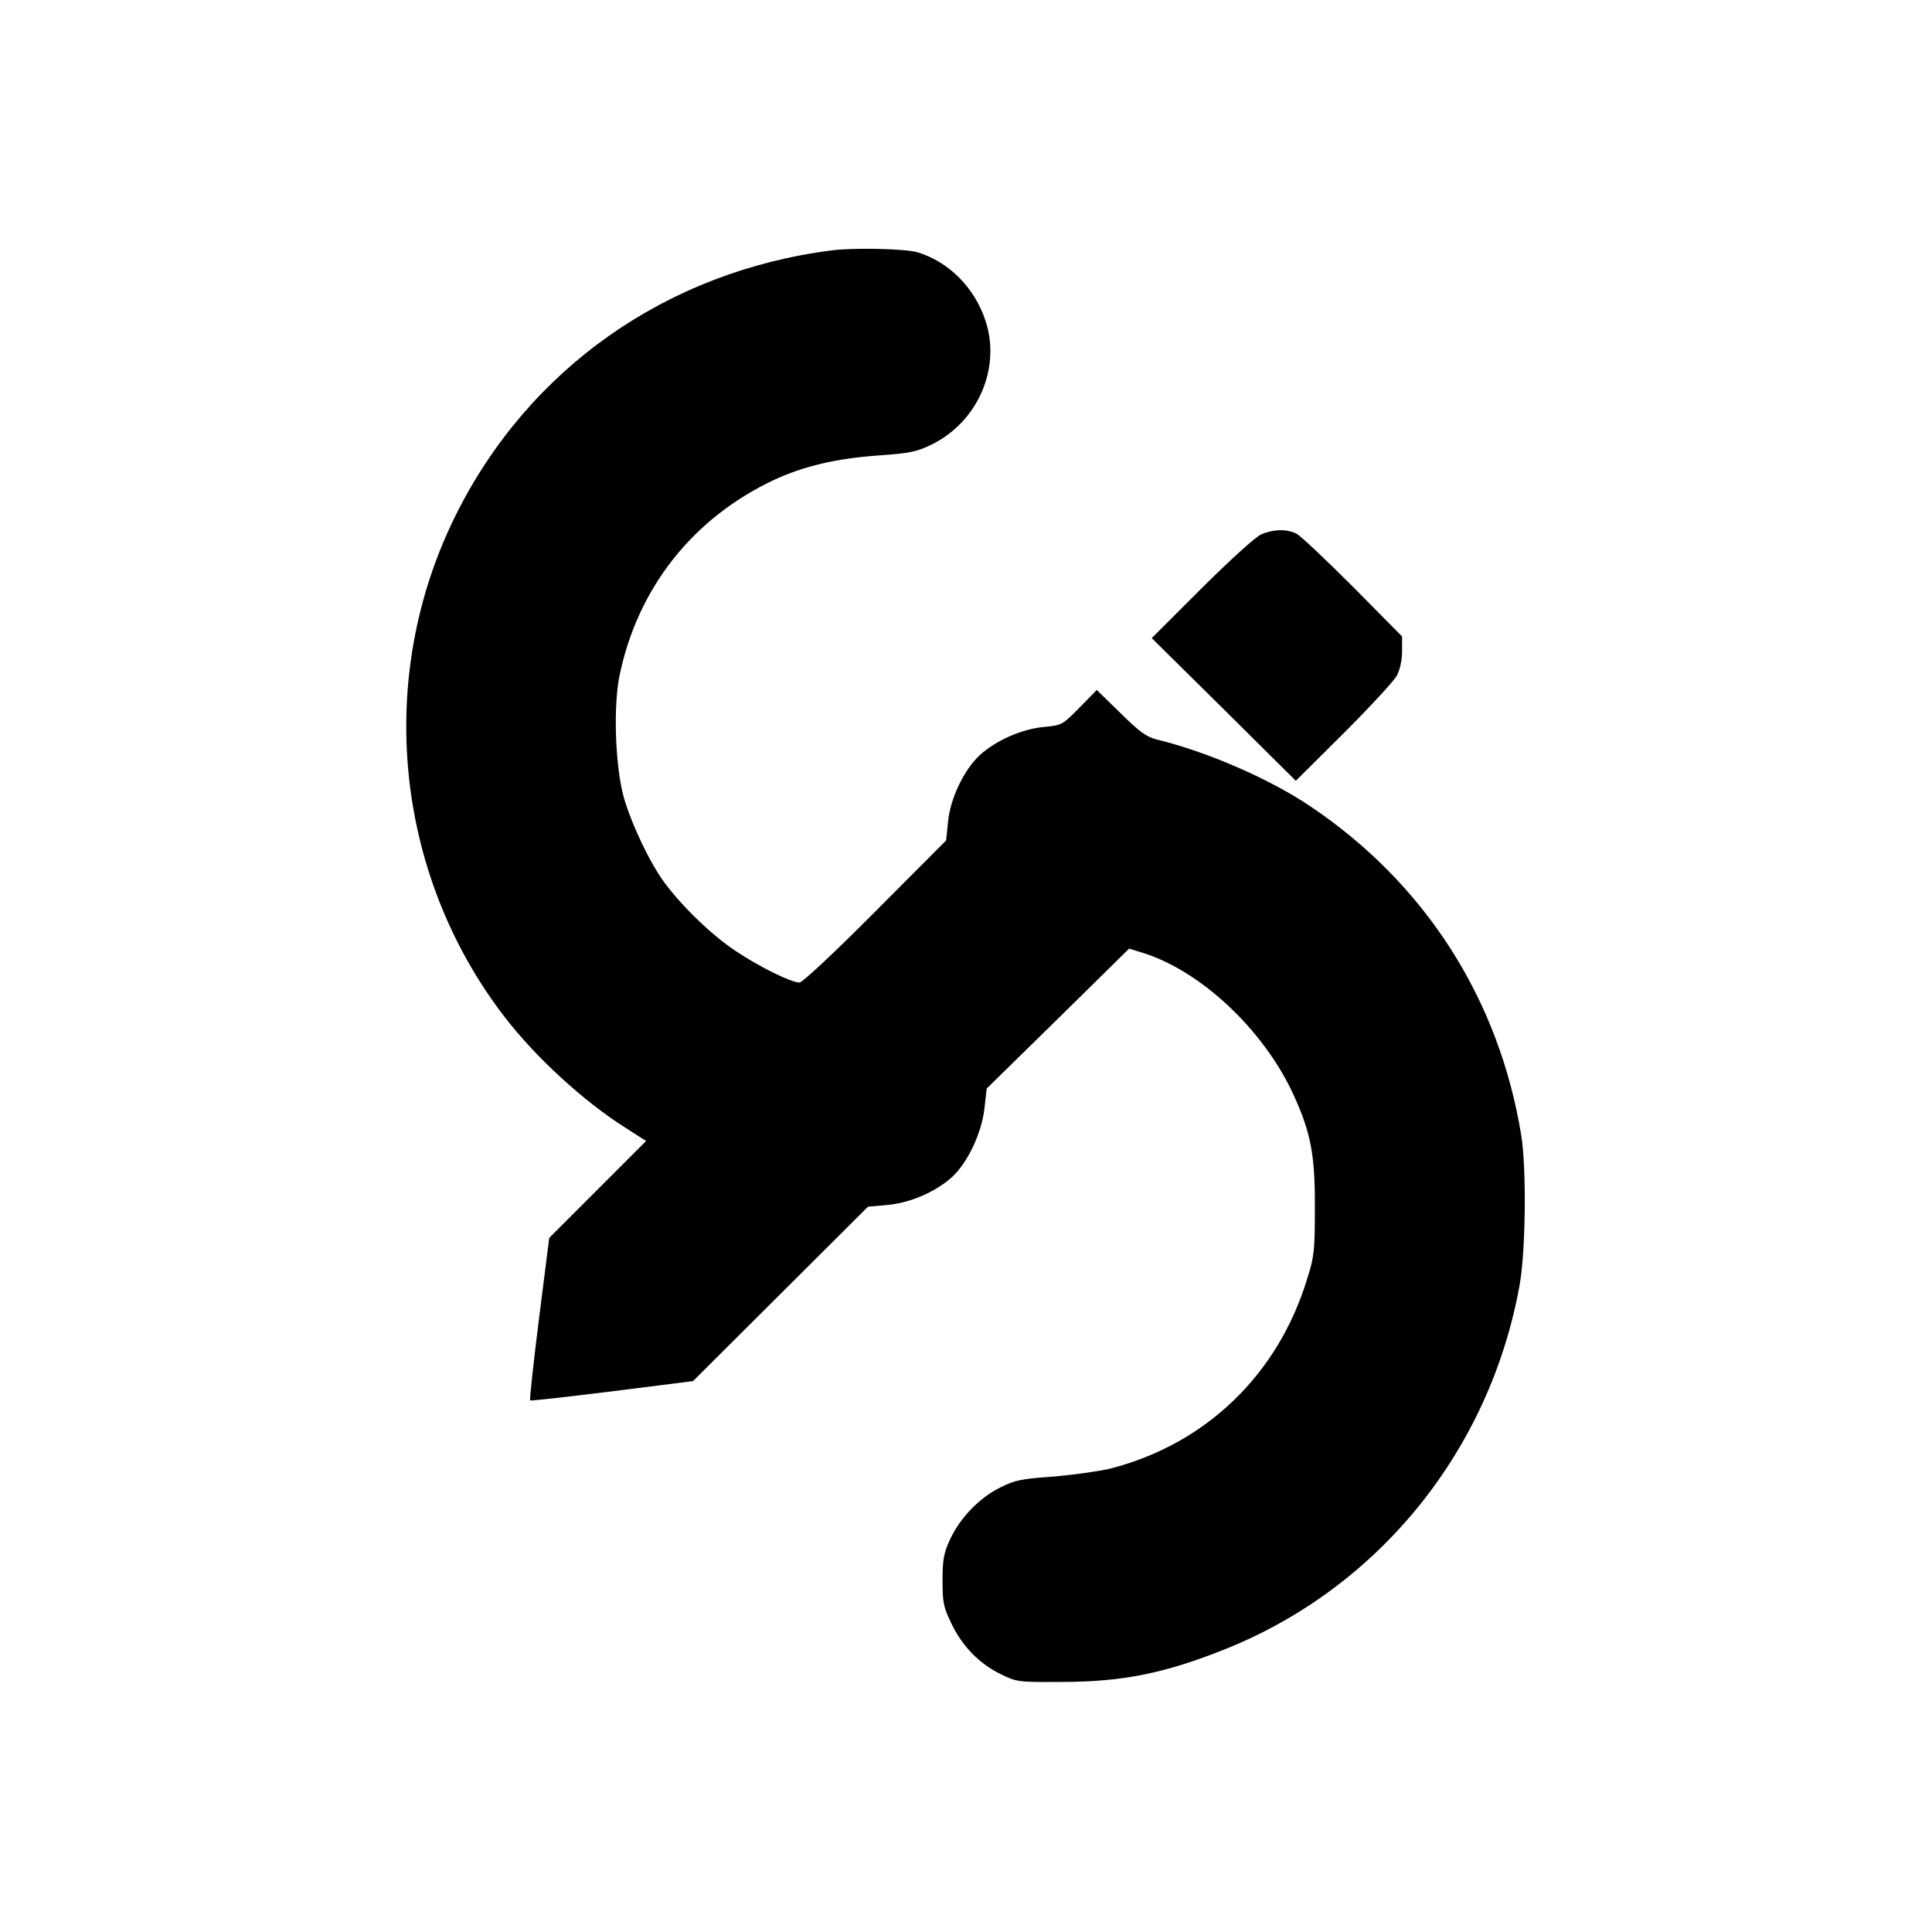
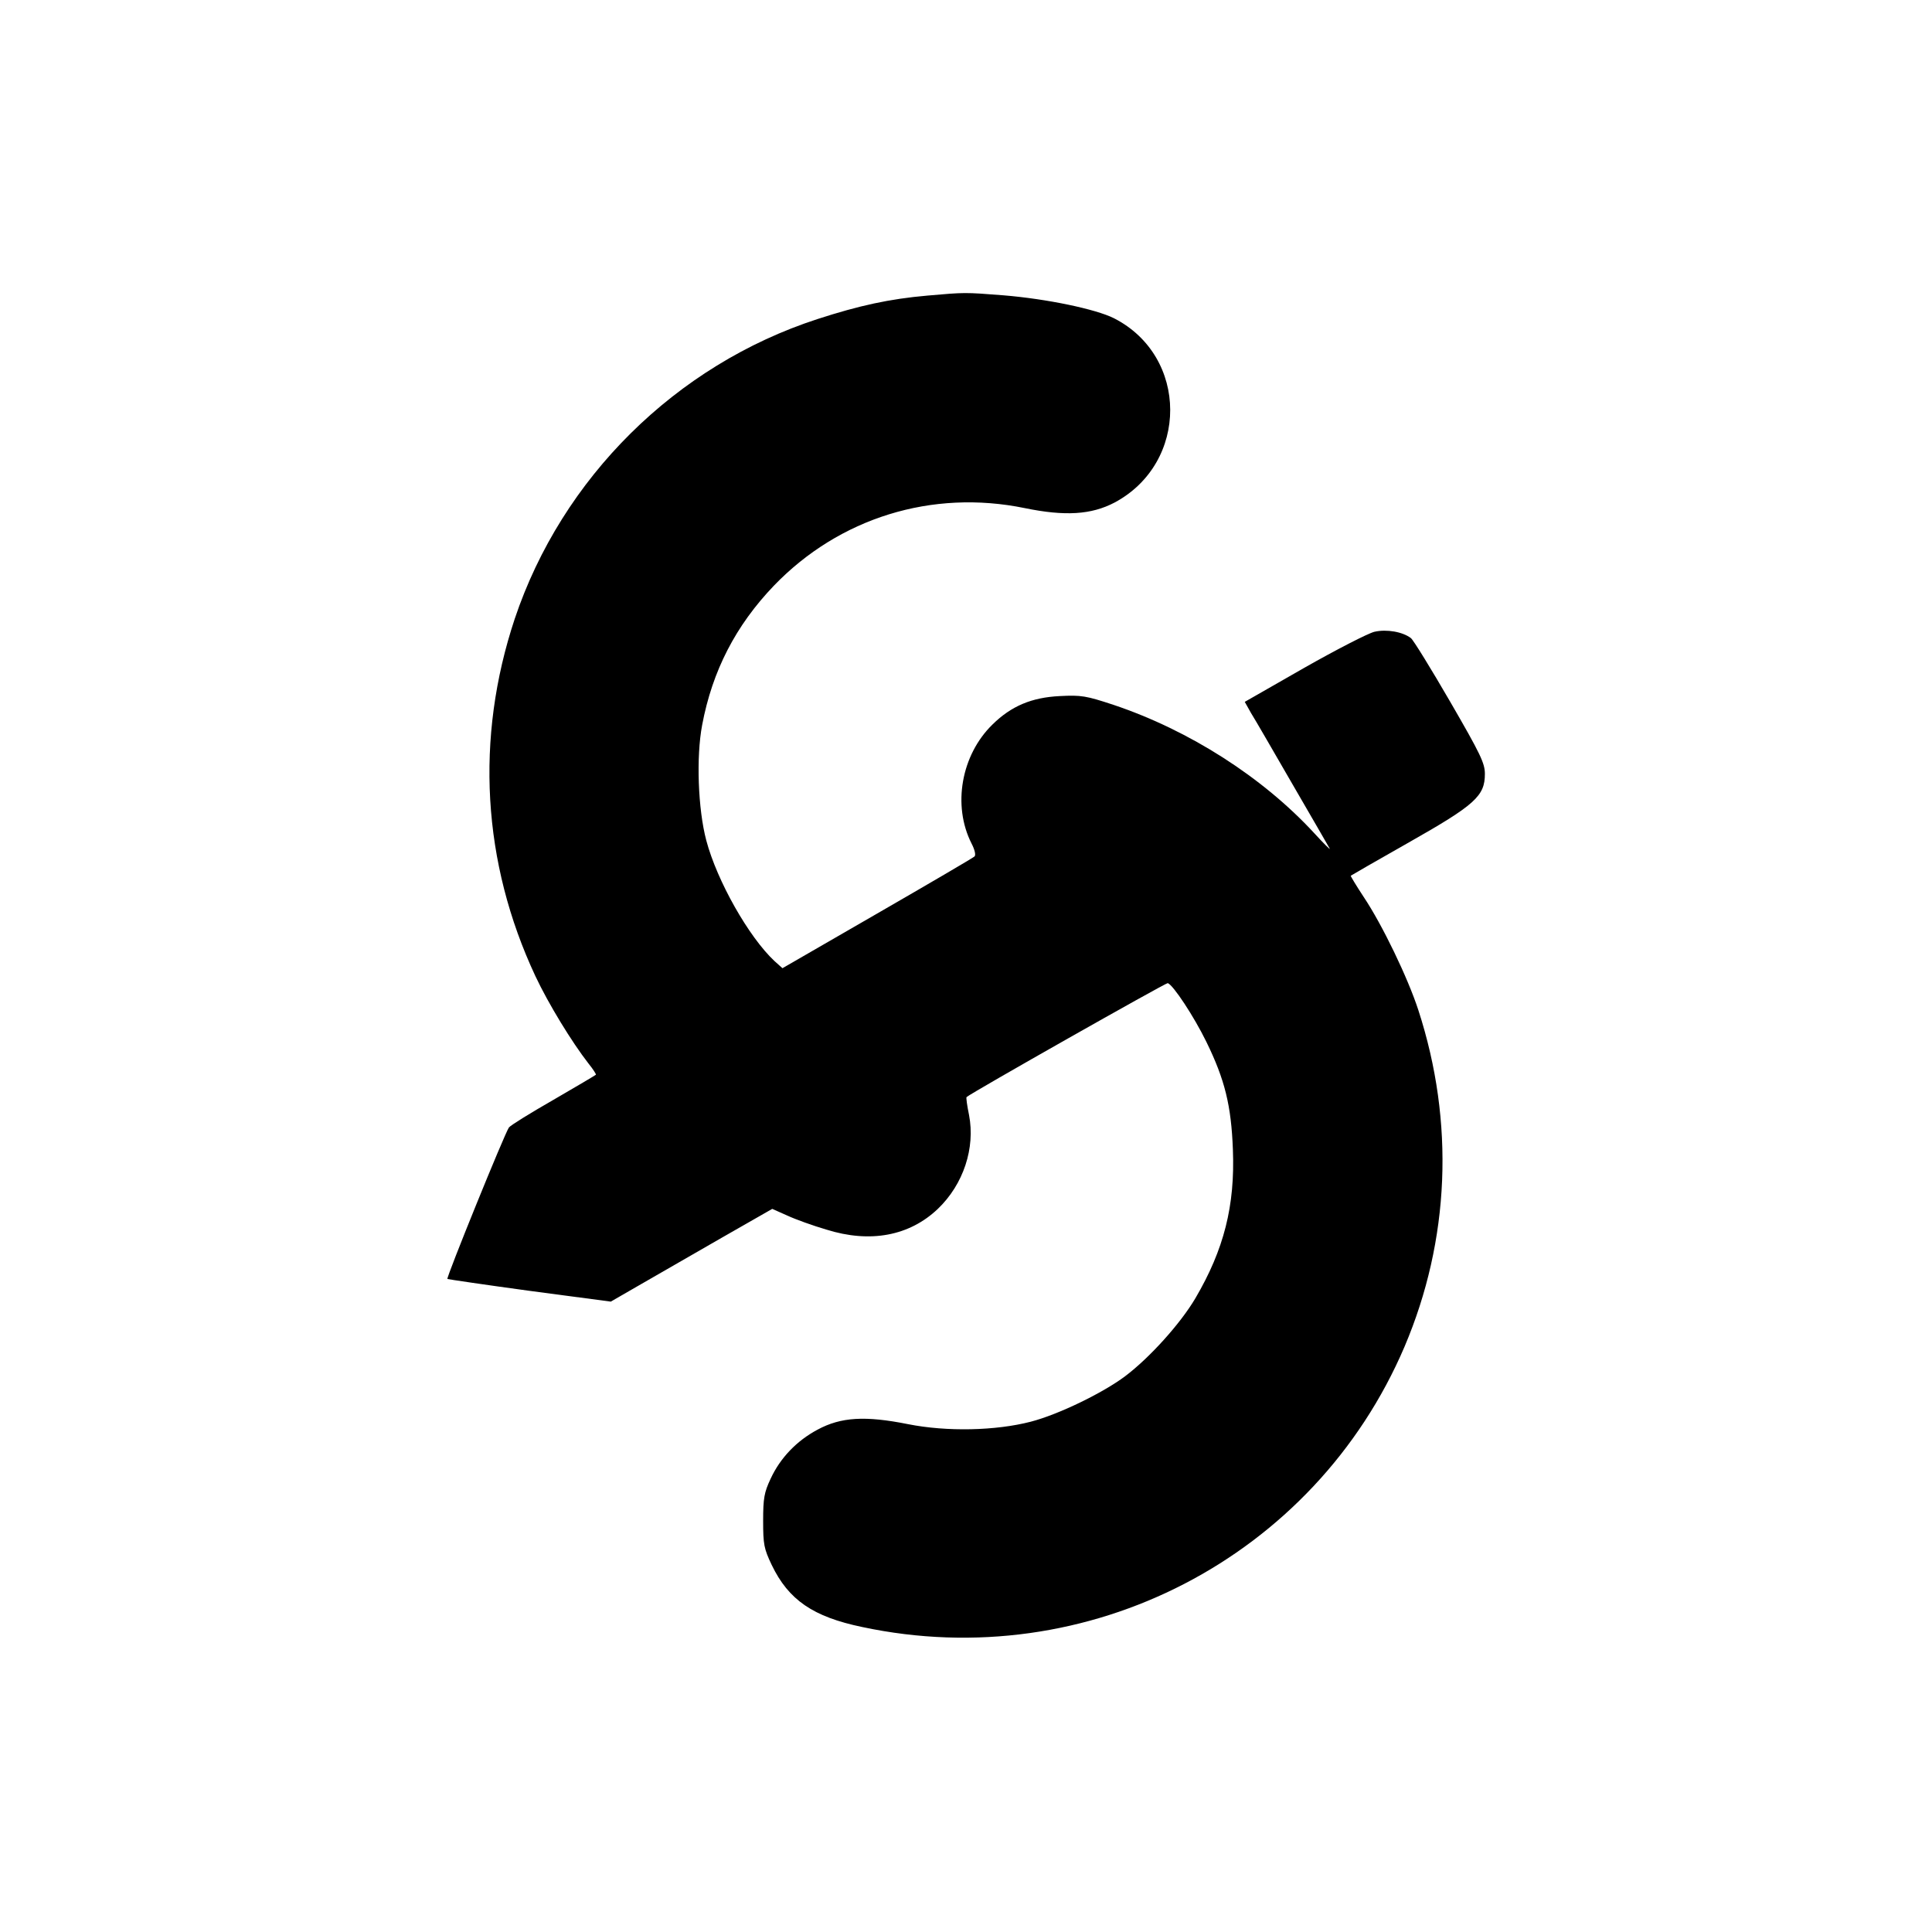
<svg xmlns="http://www.w3.org/2000/svg" version="1.0" width="700pt" height="700pt" viewBox="0 0 700 700" preserveAspectRatio="xMidYMid meet">
  <g transform="translate(0,700) scale(0.1,-0.1)" fill="#000000" stroke="none">
-     <path d="M3015 6093 c-599 -76 -1099 -428 -1363 -958 -293 -587 -224 -1298 175 -1818 114 -148 287 -307 439 -403 l75 -48 -175 -175 -176 -176 -37 -292 c-20 -161 -35 -294 -32 -297 2 -2 136 13 297 33 l293 37 317 316 317 316 70 6 c83 8 174 47 234 101 57 52 108 160 118 250 l8 71 258 253 258 254 42 -13 c213 -63 443 -278 552 -513 64 -139 80 -220 79 -412 0 -156 -2 -177 -28 -259 -106 -347 -367 -598 -713 -687 -43 -10 -136 -23 -207 -29 -113 -8 -137 -12 -191 -39 -76 -37 -147 -111 -183 -189 -22 -48 -27 -71 -27 -147 0 -81 3 -97 32 -157 39 -82 100 -145 179 -184 58 -28 62 -29 219 -28 223 0 378 32 597 120 555 223 957 721 1064 1319 22 123 25 421 6 540 -80 495 -349 915 -765 1194 -147 99 -372 197 -557 242 -36 9 -62 28 -130 95 l-86 84 -63 -64 c-62 -63 -64 -64 -130 -70 -80 -8 -171 -48 -230 -101 -57 -52 -108 -157 -116 -242 l-7 -68 -256 -257 c-144 -145 -265 -258 -275 -258 -30 0 -146 57 -231 114 -87 58 -190 157 -257 246 -55 74 -123 218 -150 315 -30 113 -37 322 -15 434 65 319 265 573 560 712 108 50 225 78 382 89 111 8 135 13 189 39 169 83 253 279 195 451 -40 119 -133 212 -246 246 -44 13 -229 17 -309 7z" />
-     <path d="M4570 5064 c-20 -8 -112 -92 -216 -195 l-181 -181 261 -258 261 -259 173 172 c95 95 182 189 193 209 12 23 19 57 19 89 l0 53 -177 179 c-98 98 -190 185 -205 193 -34 18 -83 17 -128 -2z" />
+     <path d="M3360 5929 c-137 -12 -247 -36 -398 -85 -514 -167 -926 -576 -1097 -1086 -144 -433 -118 -883 75 -1295 47 -100 132 -239 192 -316 17 -21 29 -40 27 -41 -2 -2 -71 -43 -154 -91 -82 -47 -155 -92 -161 -100 -14 -18 -228 -545 -223 -549 2 -1 136 -21 298 -43 l294 -39 111 64 c61 35 193 111 292 168 l182 104 54 -24 c30 -14 94 -37 142 -51 159 -50 301 -23 404 75 93 89 136 221 113 340 -7 34 -11 63 -9 65 16 15 723 415 729 413 20 -7 95 -121 140 -213 67 -137 90 -231 96 -390 8 -203 -32 -362 -136 -539 -53 -90 -164 -214 -254 -282 -81 -61 -242 -139 -342 -165 -127 -33 -304 -37 -445 -9 -155 31 -243 26 -328 -20 -75 -40 -135 -102 -170 -178 -23 -49 -27 -70 -27 -152 0 -86 3 -101 31 -160 61 -127 150 -188 328 -225 817 -174 1639 252 1965 1016 164 386 182 813 50 1219 -38 117 -131 310 -198 410 -27 41 -48 76 -47 77 1 1 96 56 211 121 240 136 275 168 275 248 0 39 -16 72 -126 262 -69 119 -133 223 -142 230 -30 23 -88 33 -132 23 -22 -5 -137 -64 -255 -131 l-215 -123 23 -41 c14 -22 82 -140 152 -261 70 -121 130 -224 133 -230 2 -5 -23 20 -56 56 -187 203 -453 373 -727 465 -100 33 -117 36 -195 32 -102 -5 -176 -36 -244 -103 -113 -110 -146 -293 -76 -431 12 -23 16 -42 11 -47 -5 -5 -164 -98 -353 -207 l-343 -198 -29 26 c-93 87 -208 290 -247 437 -30 113 -37 302 -15 418 37 197 122 361 260 505 237 246 573 350 909 281 146 -30 241 -24 325 20 270 144 269 530 -2 668 -66 33 -242 70 -400 83 -141 11 -139 11 -276 -1z" />
  </g>
</svg>
